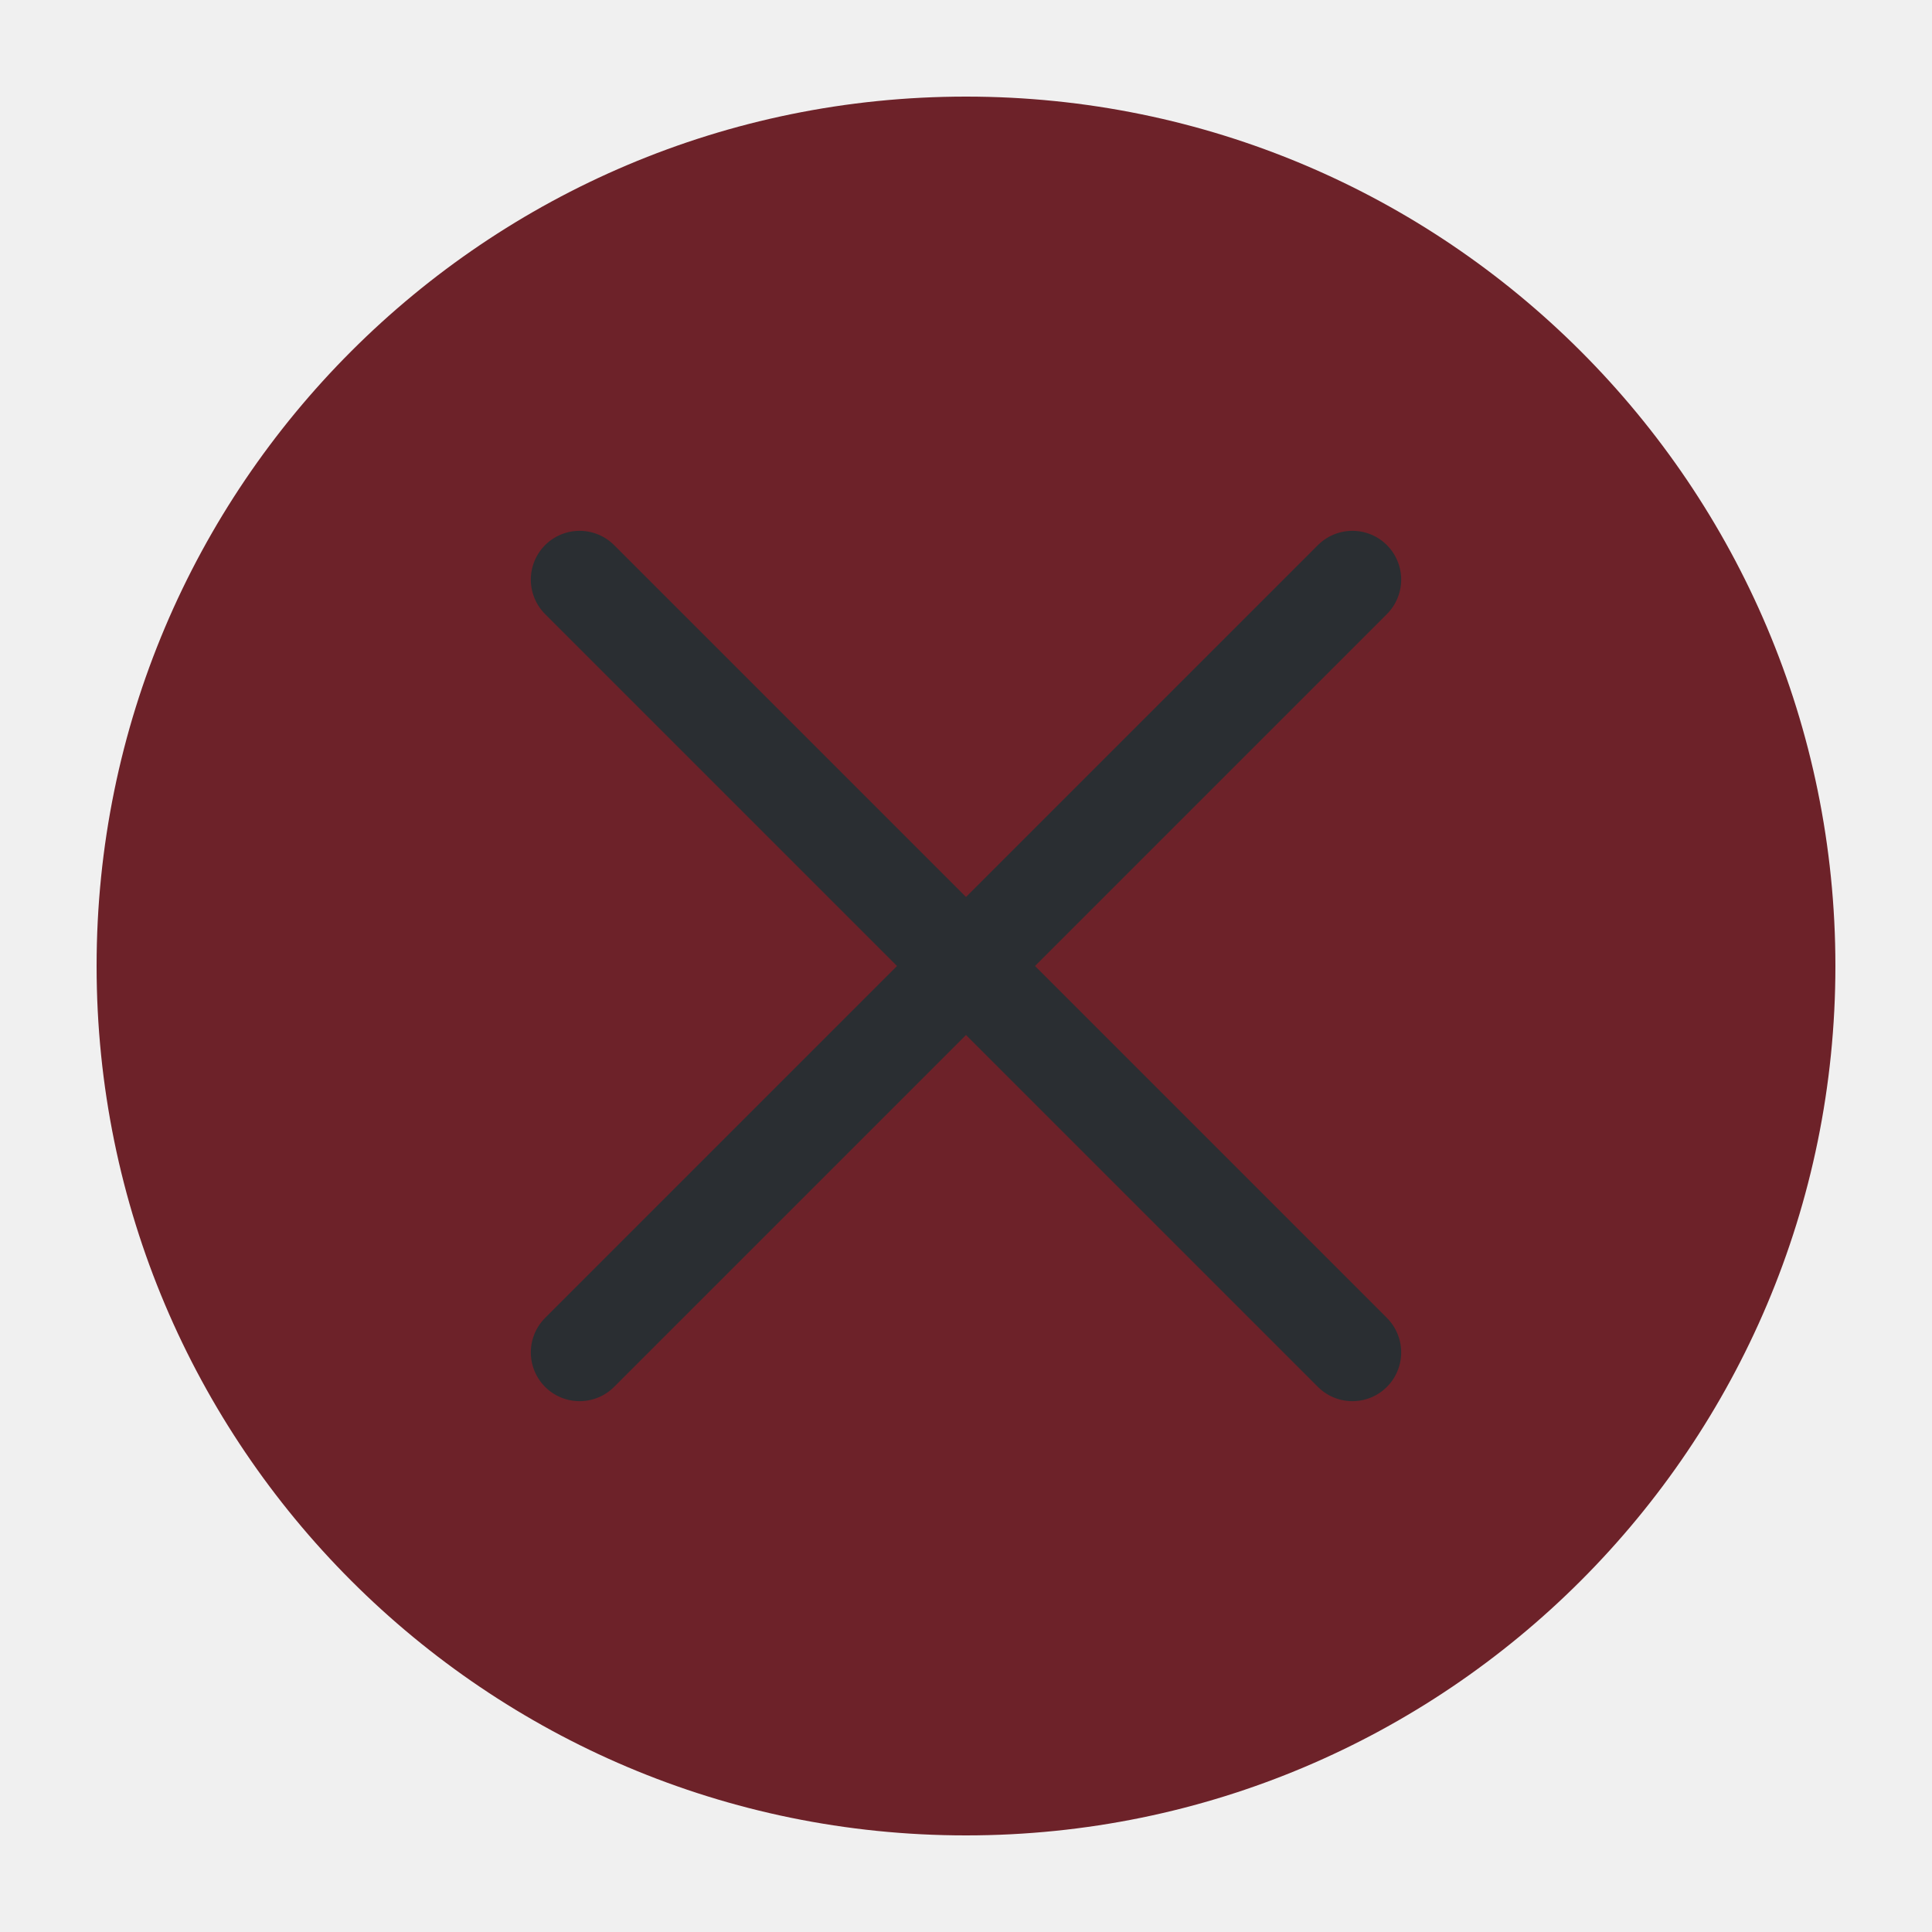
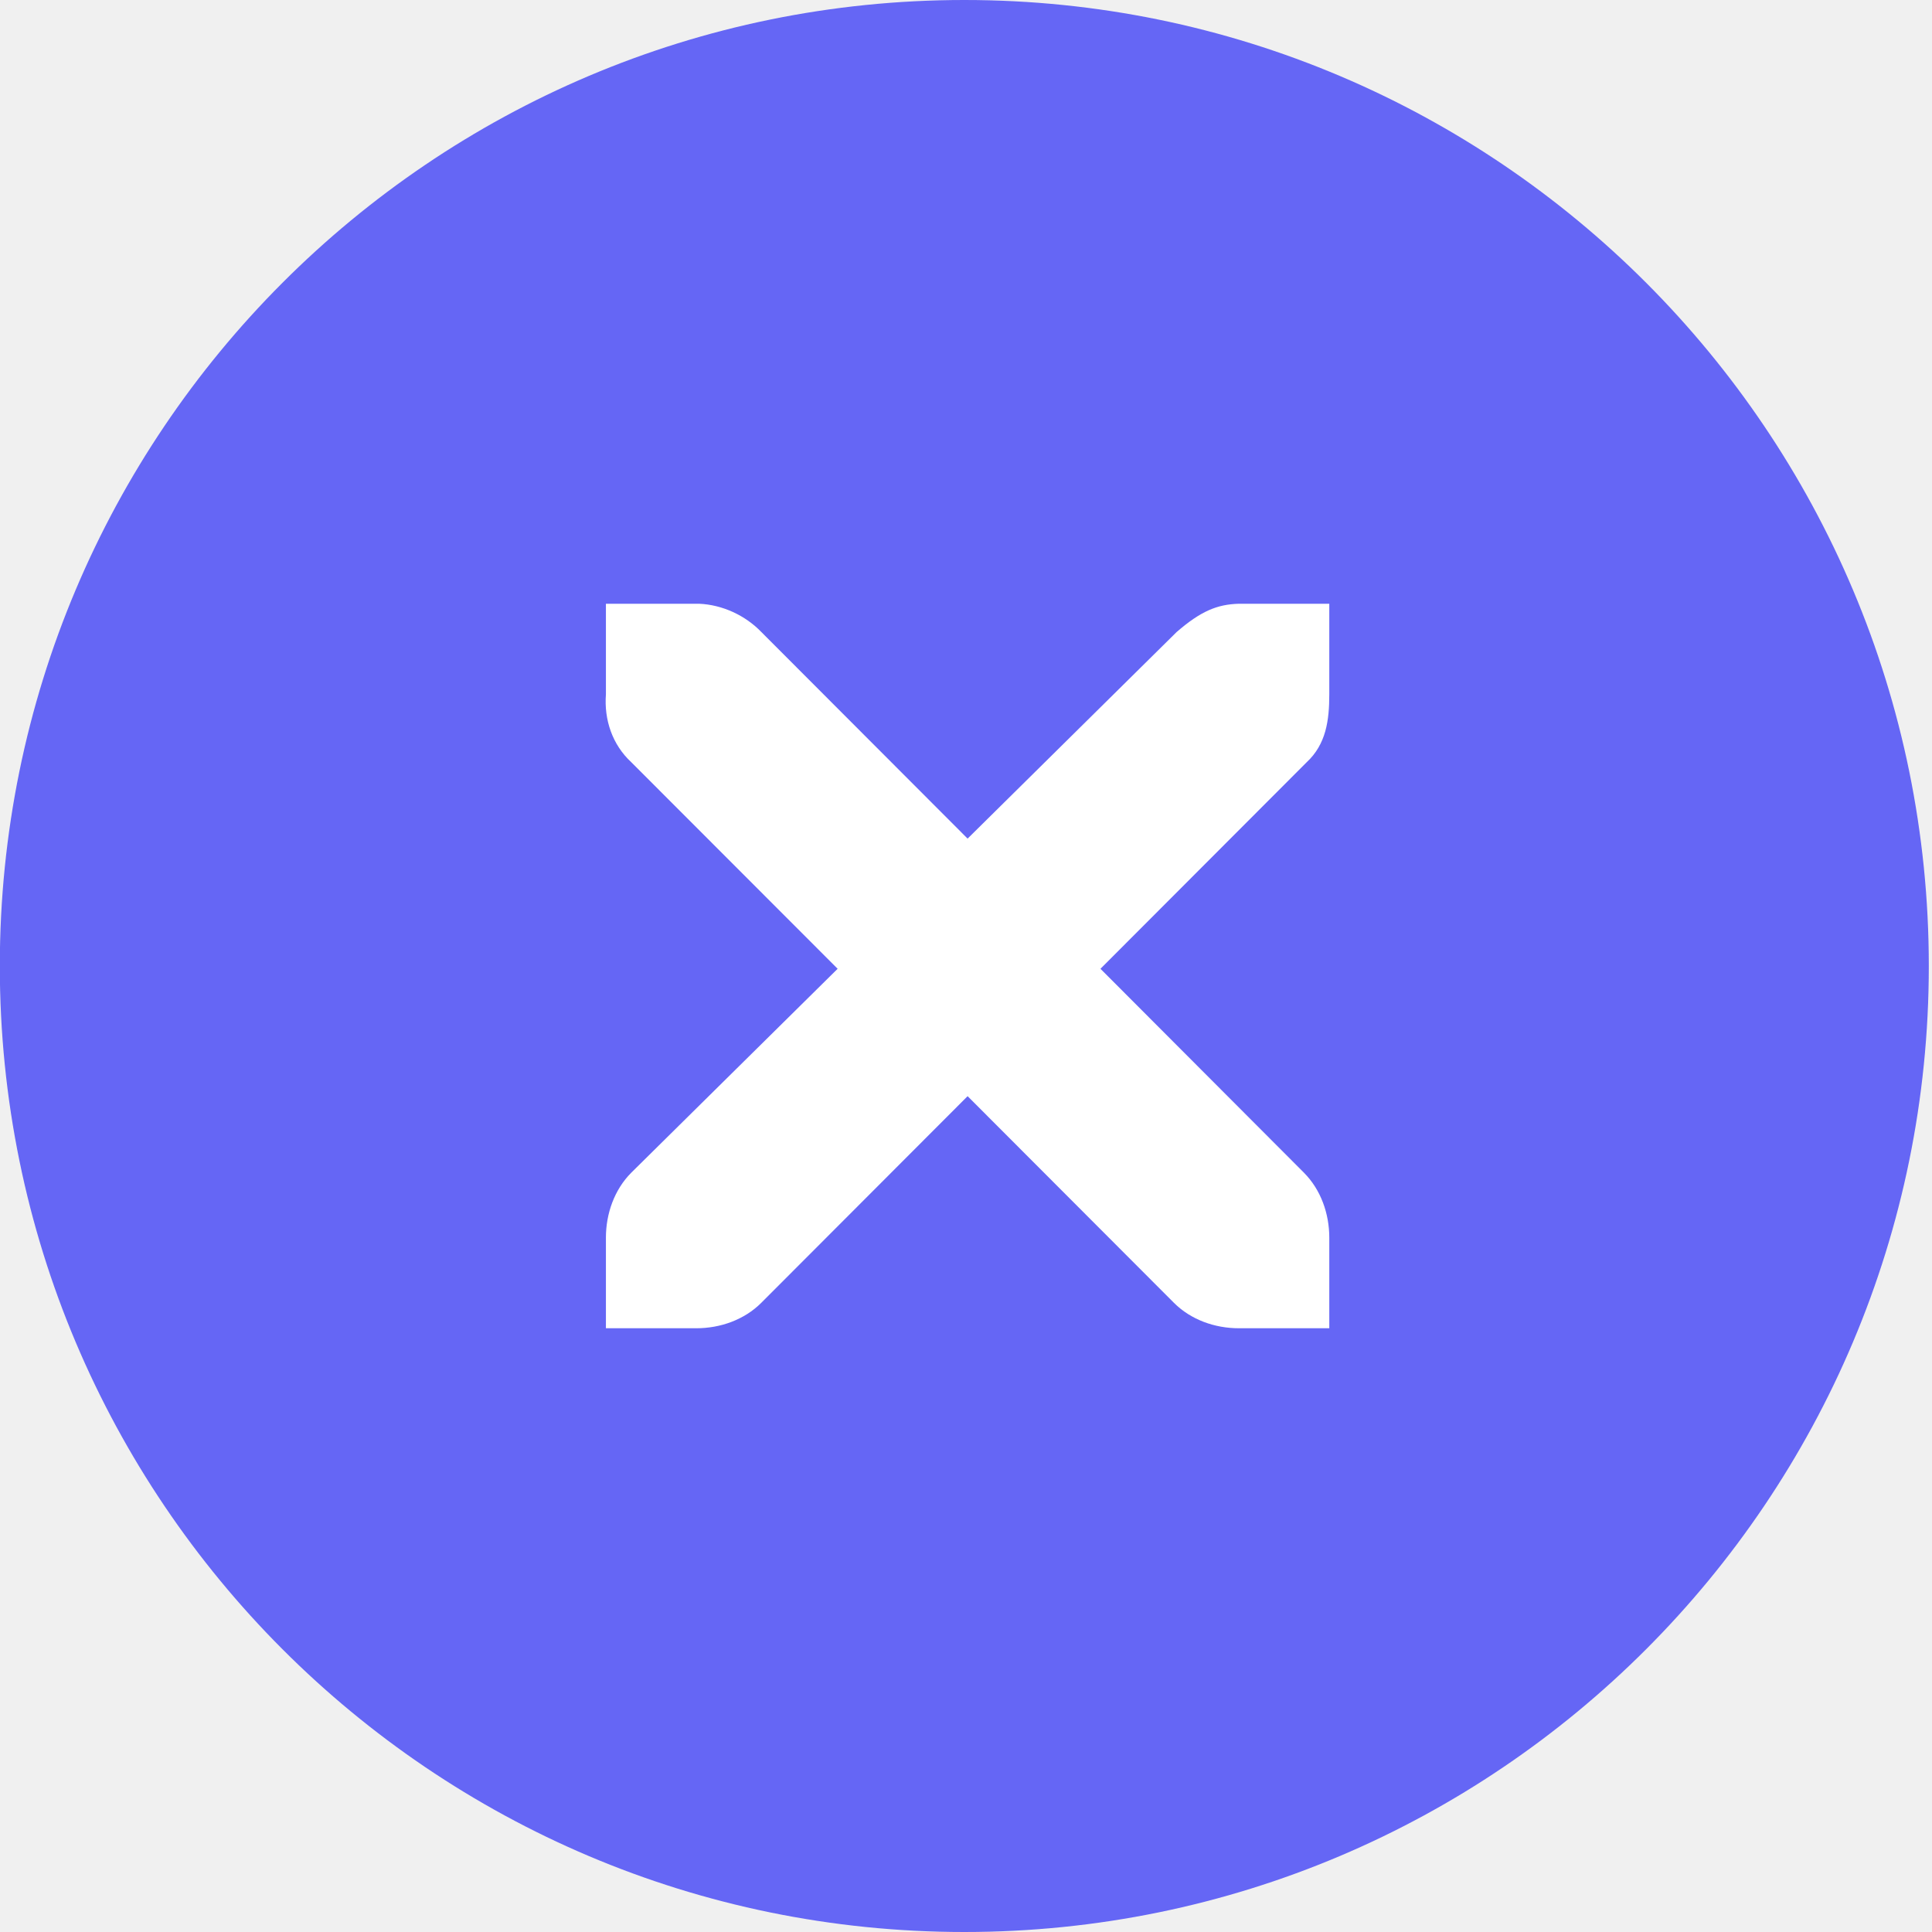
<svg xmlns="http://www.w3.org/2000/svg" viewBox="0 0 50 50" version="1.2" baseProfile="tiny">
  <defs>
</defs>
  <g fill="none" stroke="black" stroke-width="1" fill-rule="evenodd" stroke-linecap="square" stroke-linejoin="bevel">
-     <g fill="#6d2229" fill-opacity="1" stroke="none" transform="matrix(2.5,0,0,2.5,2.5,2.5)" font-family="Noto Sans" font-size="10" font-weight="400" font-style="normal">
-       <circle cx="9" cy="9" r="9" />
+     <g fill="#5657f5" fill-opacity="1" stroke="none" transform="matrix(3.12012,0,0,3.125,-4037.44,-771.875)" font-family="Noto Sans" font-size="10" font-weight="400" font-style="normal" opacity="0.905">
+       <circle cx="1302" cy="255" r="8" />
    </g>
-     <g fill="none" stroke="#2a2e32" stroke-opacity="1" stroke-width="1.01" stroke-linecap="round" stroke-linejoin="miter" stroke-miterlimit="2" transform="matrix(2.5,0,0,2.5,2.5,2.5)" font-family="Noto Sans" font-size="10" font-weight="400" font-style="normal">
-       <polyline fill="none" vector-effect="none" points="5,5 13,13 " />
-       <polyline fill="none" vector-effect="none" points="13,5 5,13 " />
+     <g fill="#ffffff" fill-opacity="1" stroke="none" transform="matrix(3.12012,0,0,3.125,-270.203,486.375)" font-family="Noto Sans" font-size="10" font-weight="400" font-style="normal">
+       <path vector-effect="none" fill-rule="nonzero" d="M91.626,-150.64 L92.376,-150.64 C92.384,-150.64 92.392,-150.64 92.399,-150.64 C92.591,-150.632 92.782,-150.544 92.915,-150.406 L94.626,-148.695 L96.36,-150.406 C96.559,-150.578 96.695,-150.635 96.876,-150.64 L97.626,-150.64 L97.626,-149.89 C97.626,-149.675 97.6,-149.477 97.438,-149.327 L95.728,-147.617 L97.415,-145.929 C97.556,-145.788 97.626,-145.589 97.626,-145.39 L97.626,-144.64 L96.876,-144.64 C96.677,-144.64 96.478,-144.71 96.337,-144.851 L94.626,-146.562 L92.915,-144.851 C92.774,-144.71 92.575,-144.64 92.376,-144.64 L91.626,-144.64 L91.626,-145.39 C91.626,-145.589 91.696,-145.788 91.837,-145.929 L93.548,-147.617 L91.837,-149.327 C91.679,-149.473 91.61,-149.679 91.626,-149.89 L91.626,-150.64 L91.626,-150.64" />
+     </g>
+     <g fill="none" stroke="none" transform="matrix(3.12012,0,0,3.125,-270.203,486.375)" font-family="Noto Sans" font-size="10" font-weight="400" font-style="normal">
+       <rect x="86.625" y="-155.64" width="16" height="16" />
    </g>
    <g fill="none" stroke="#000000" stroke-opacity="1" stroke-width="1" stroke-linecap="square" stroke-linejoin="bevel" transform="matrix(1,0,0,1,0,0)" font-family="Noto Sans" font-size="10" font-weight="400" font-style="normal">
</g>
  </g>
</svg>
